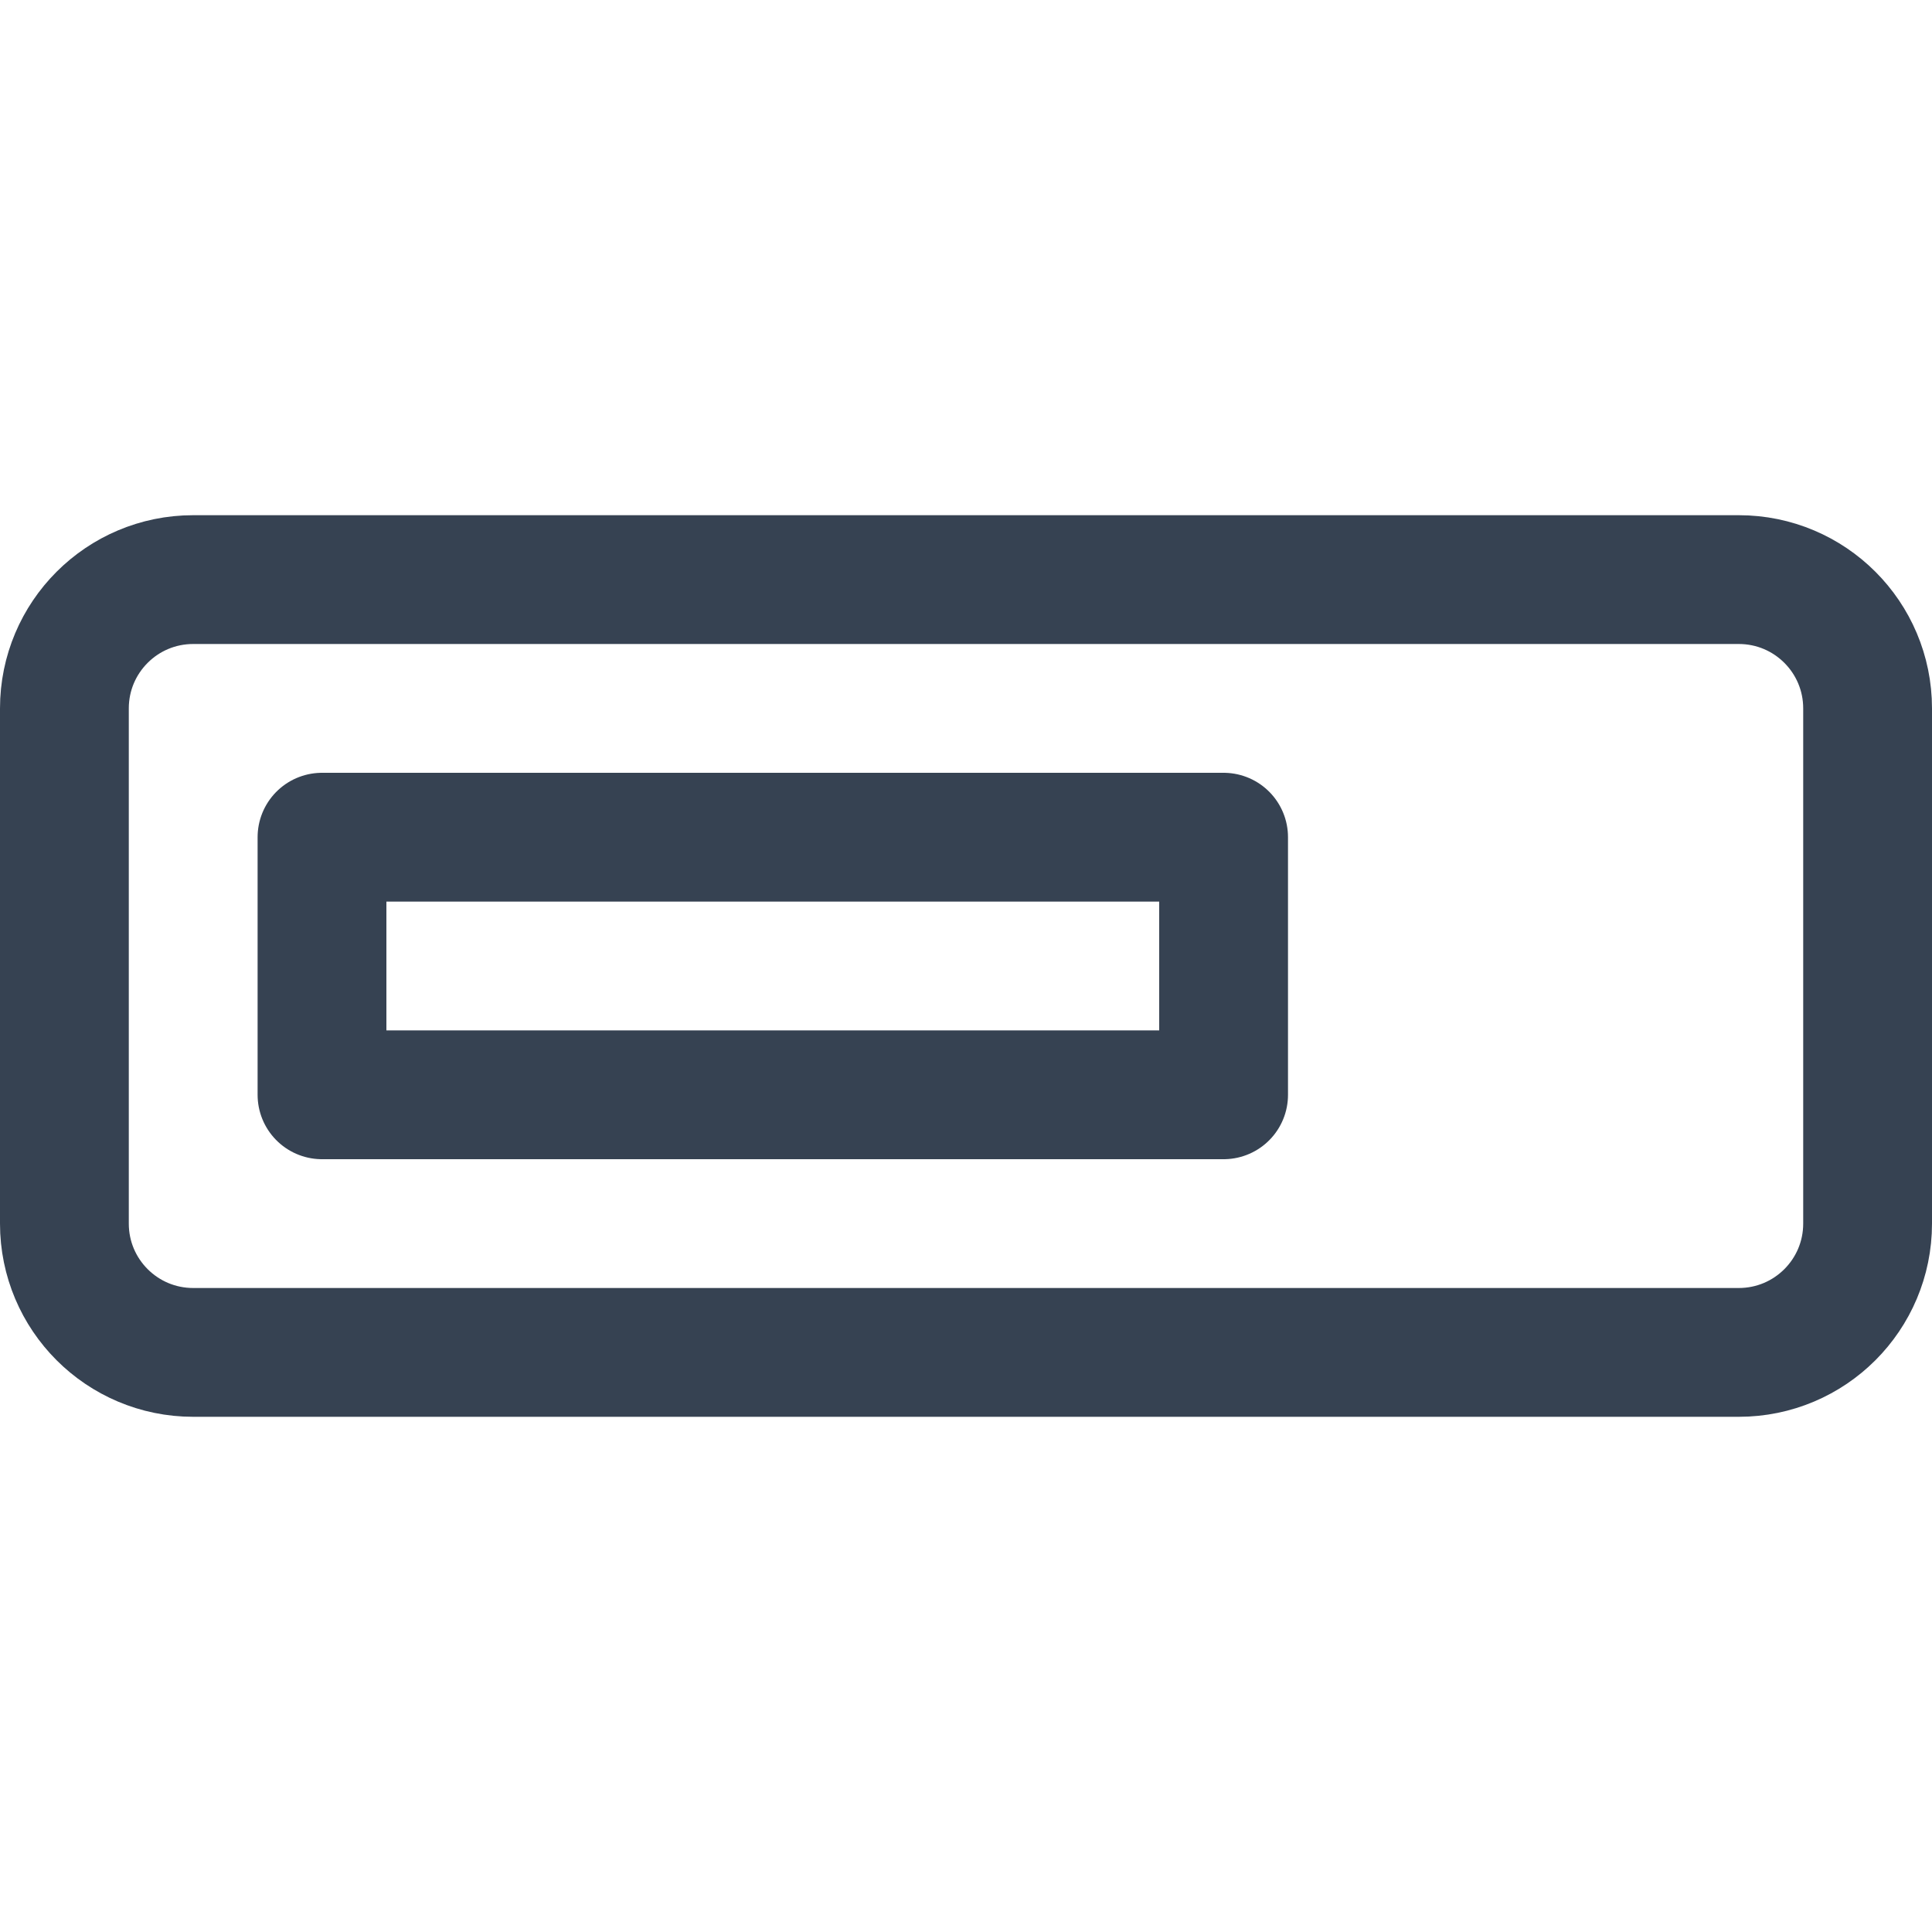
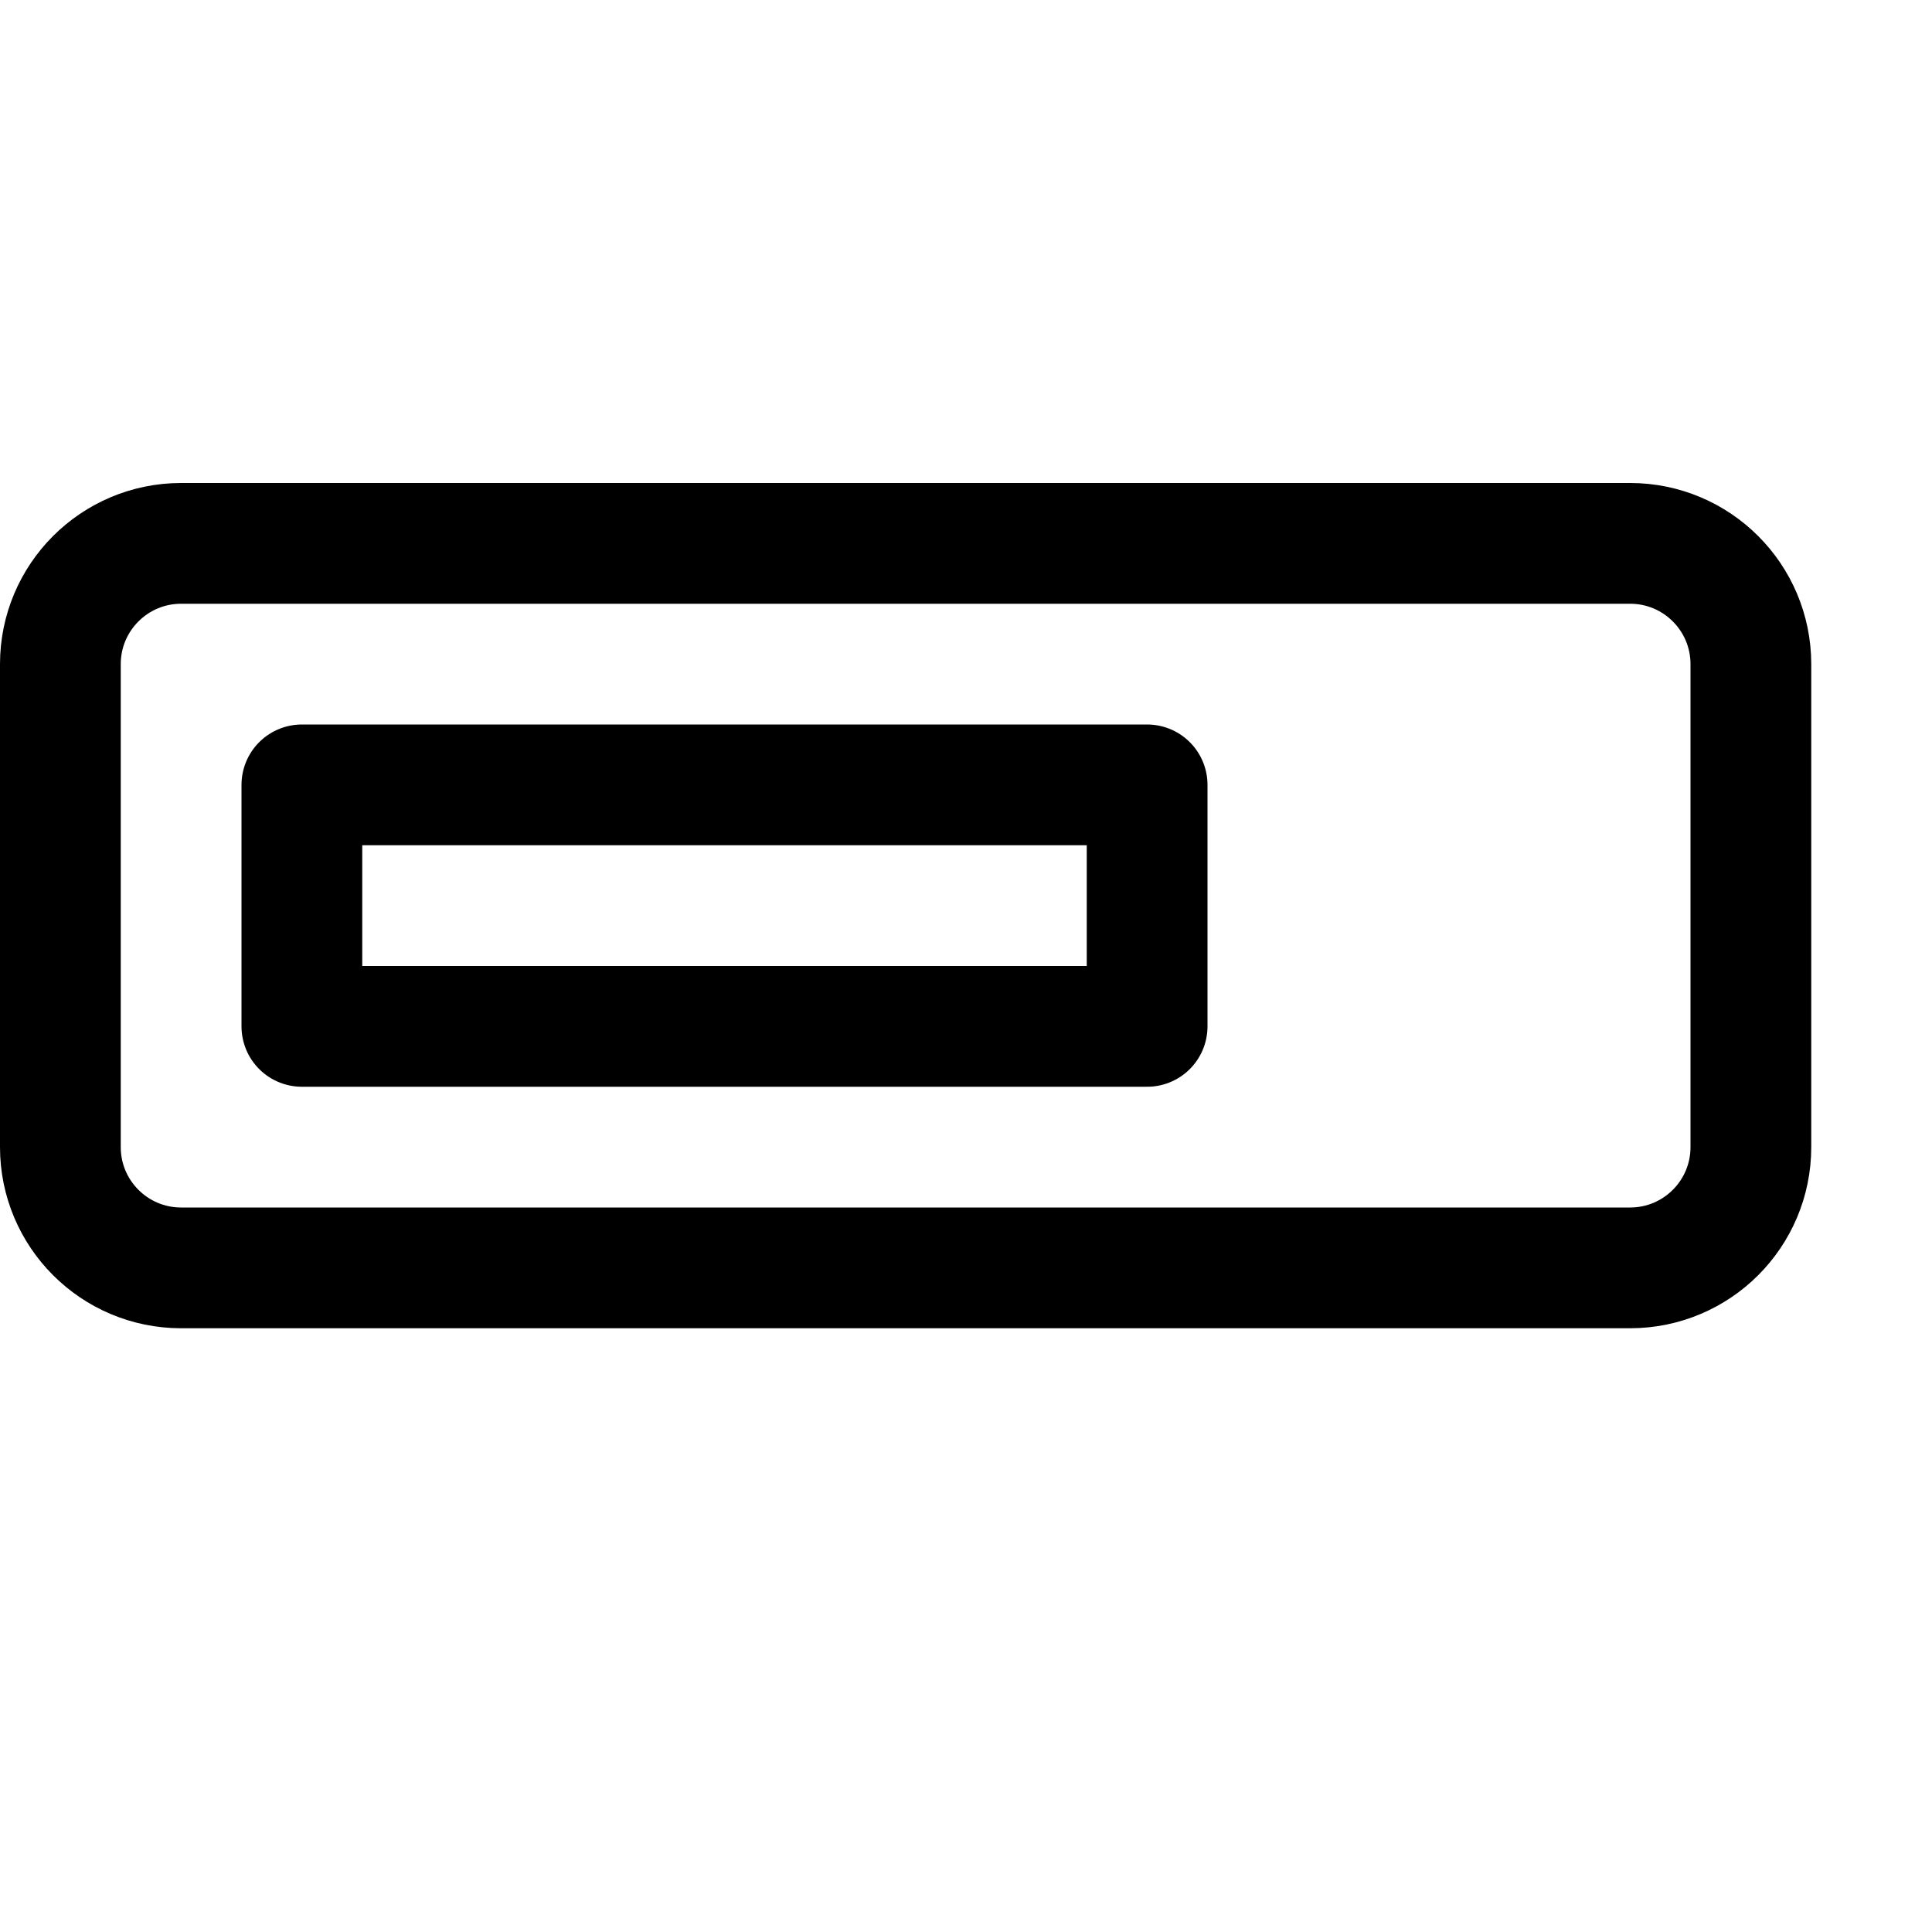
- <svg xmlns="http://www.w3.org/2000/svg" width="30" height="30" viewBox="0 0 30 30" fill="none">
-   <path d="M27 9H3C1.895 9 1 9.895 1 11V19C1 20.105 1.895 21 3 21H27C28.105 21 29 20.105 29 19V11C29 9.895 28.105 9 27 9Z" stroke="#364252" stroke-width="2" stroke-linecap="round" stroke-linejoin="round" />
-   <path d="M19 13H5V17H19V13Z" stroke="#364252" stroke-width="2" stroke-linecap="round" stroke-linejoin="round" />
+ <svg xmlns="http://www.w3.org/2000/svg" width="16" height="16" fill="none">
+   <path stroke="#000" stroke-linecap="round" stroke-linejoin="round" d="M13.5 4.5h-12a1 1 0 0 0-1 1v4a1 1 0 0 0 1 1h12a1 1 0 0 0 1-1v-4a1 1 0 0 0-1-1Z" />
+   <path stroke="#000" stroke-linecap="round" stroke-linejoin="round" d="M9.5 6.5h-7v2h7v-2Z" />
</svg>
